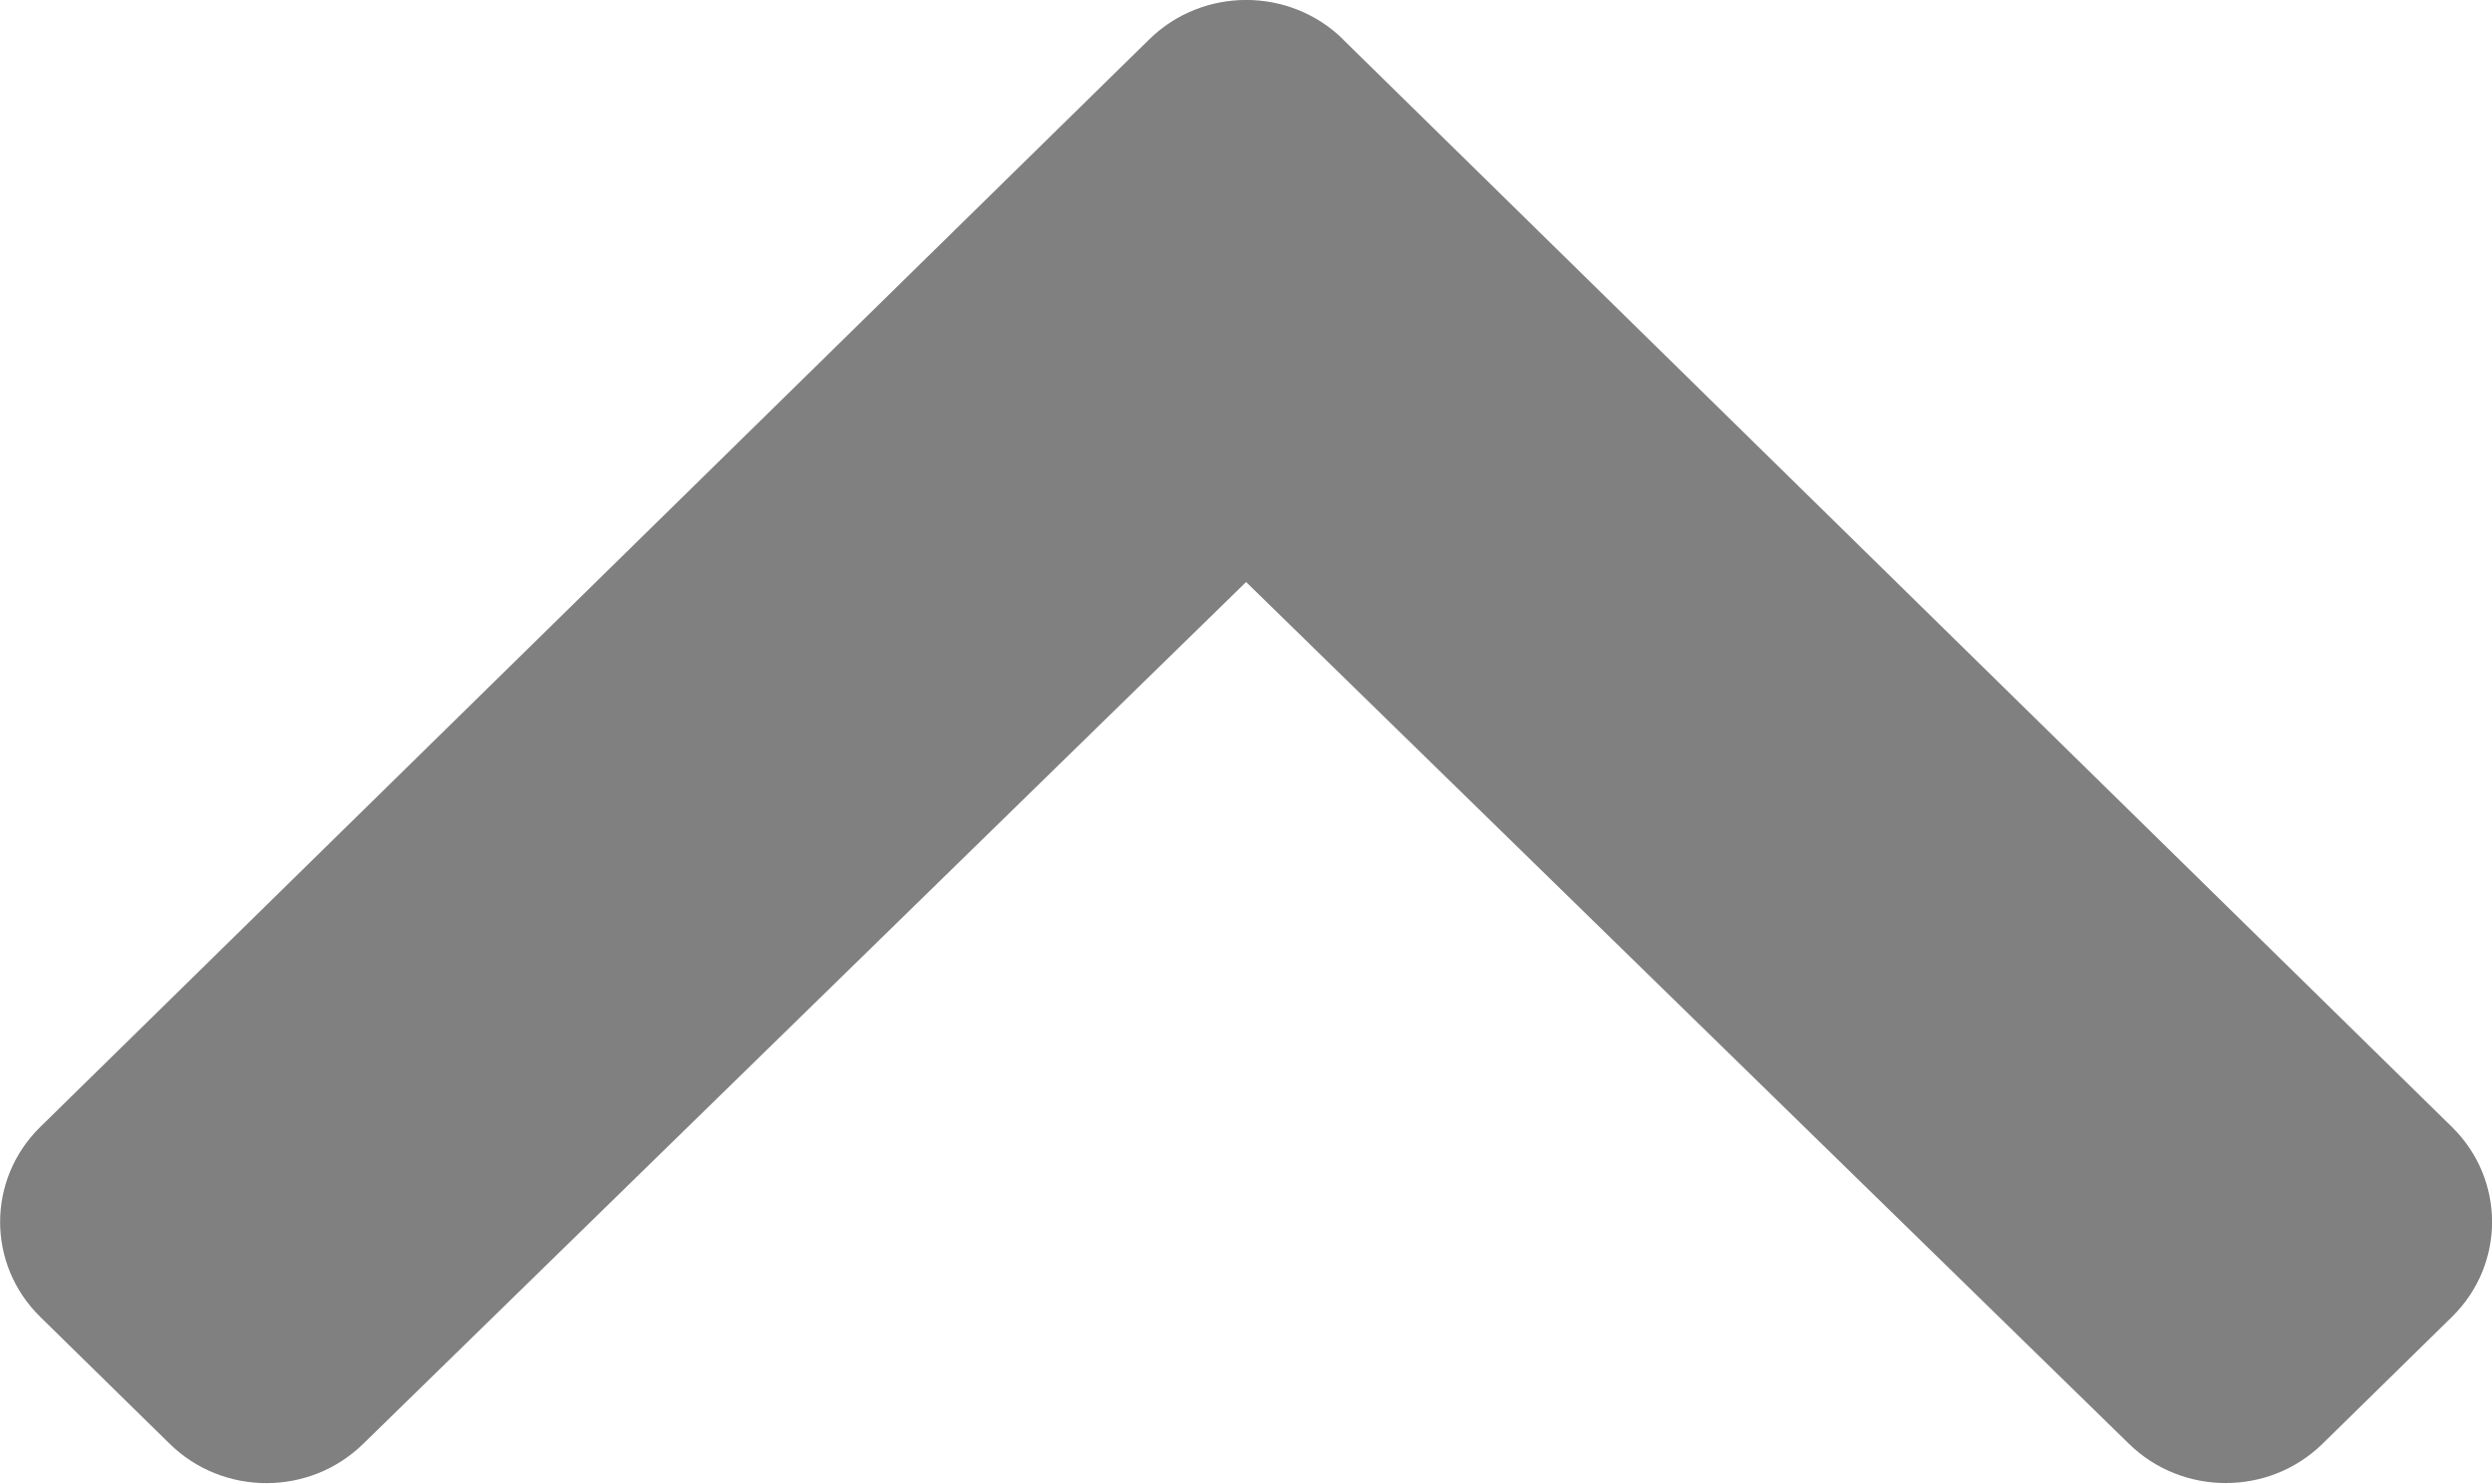
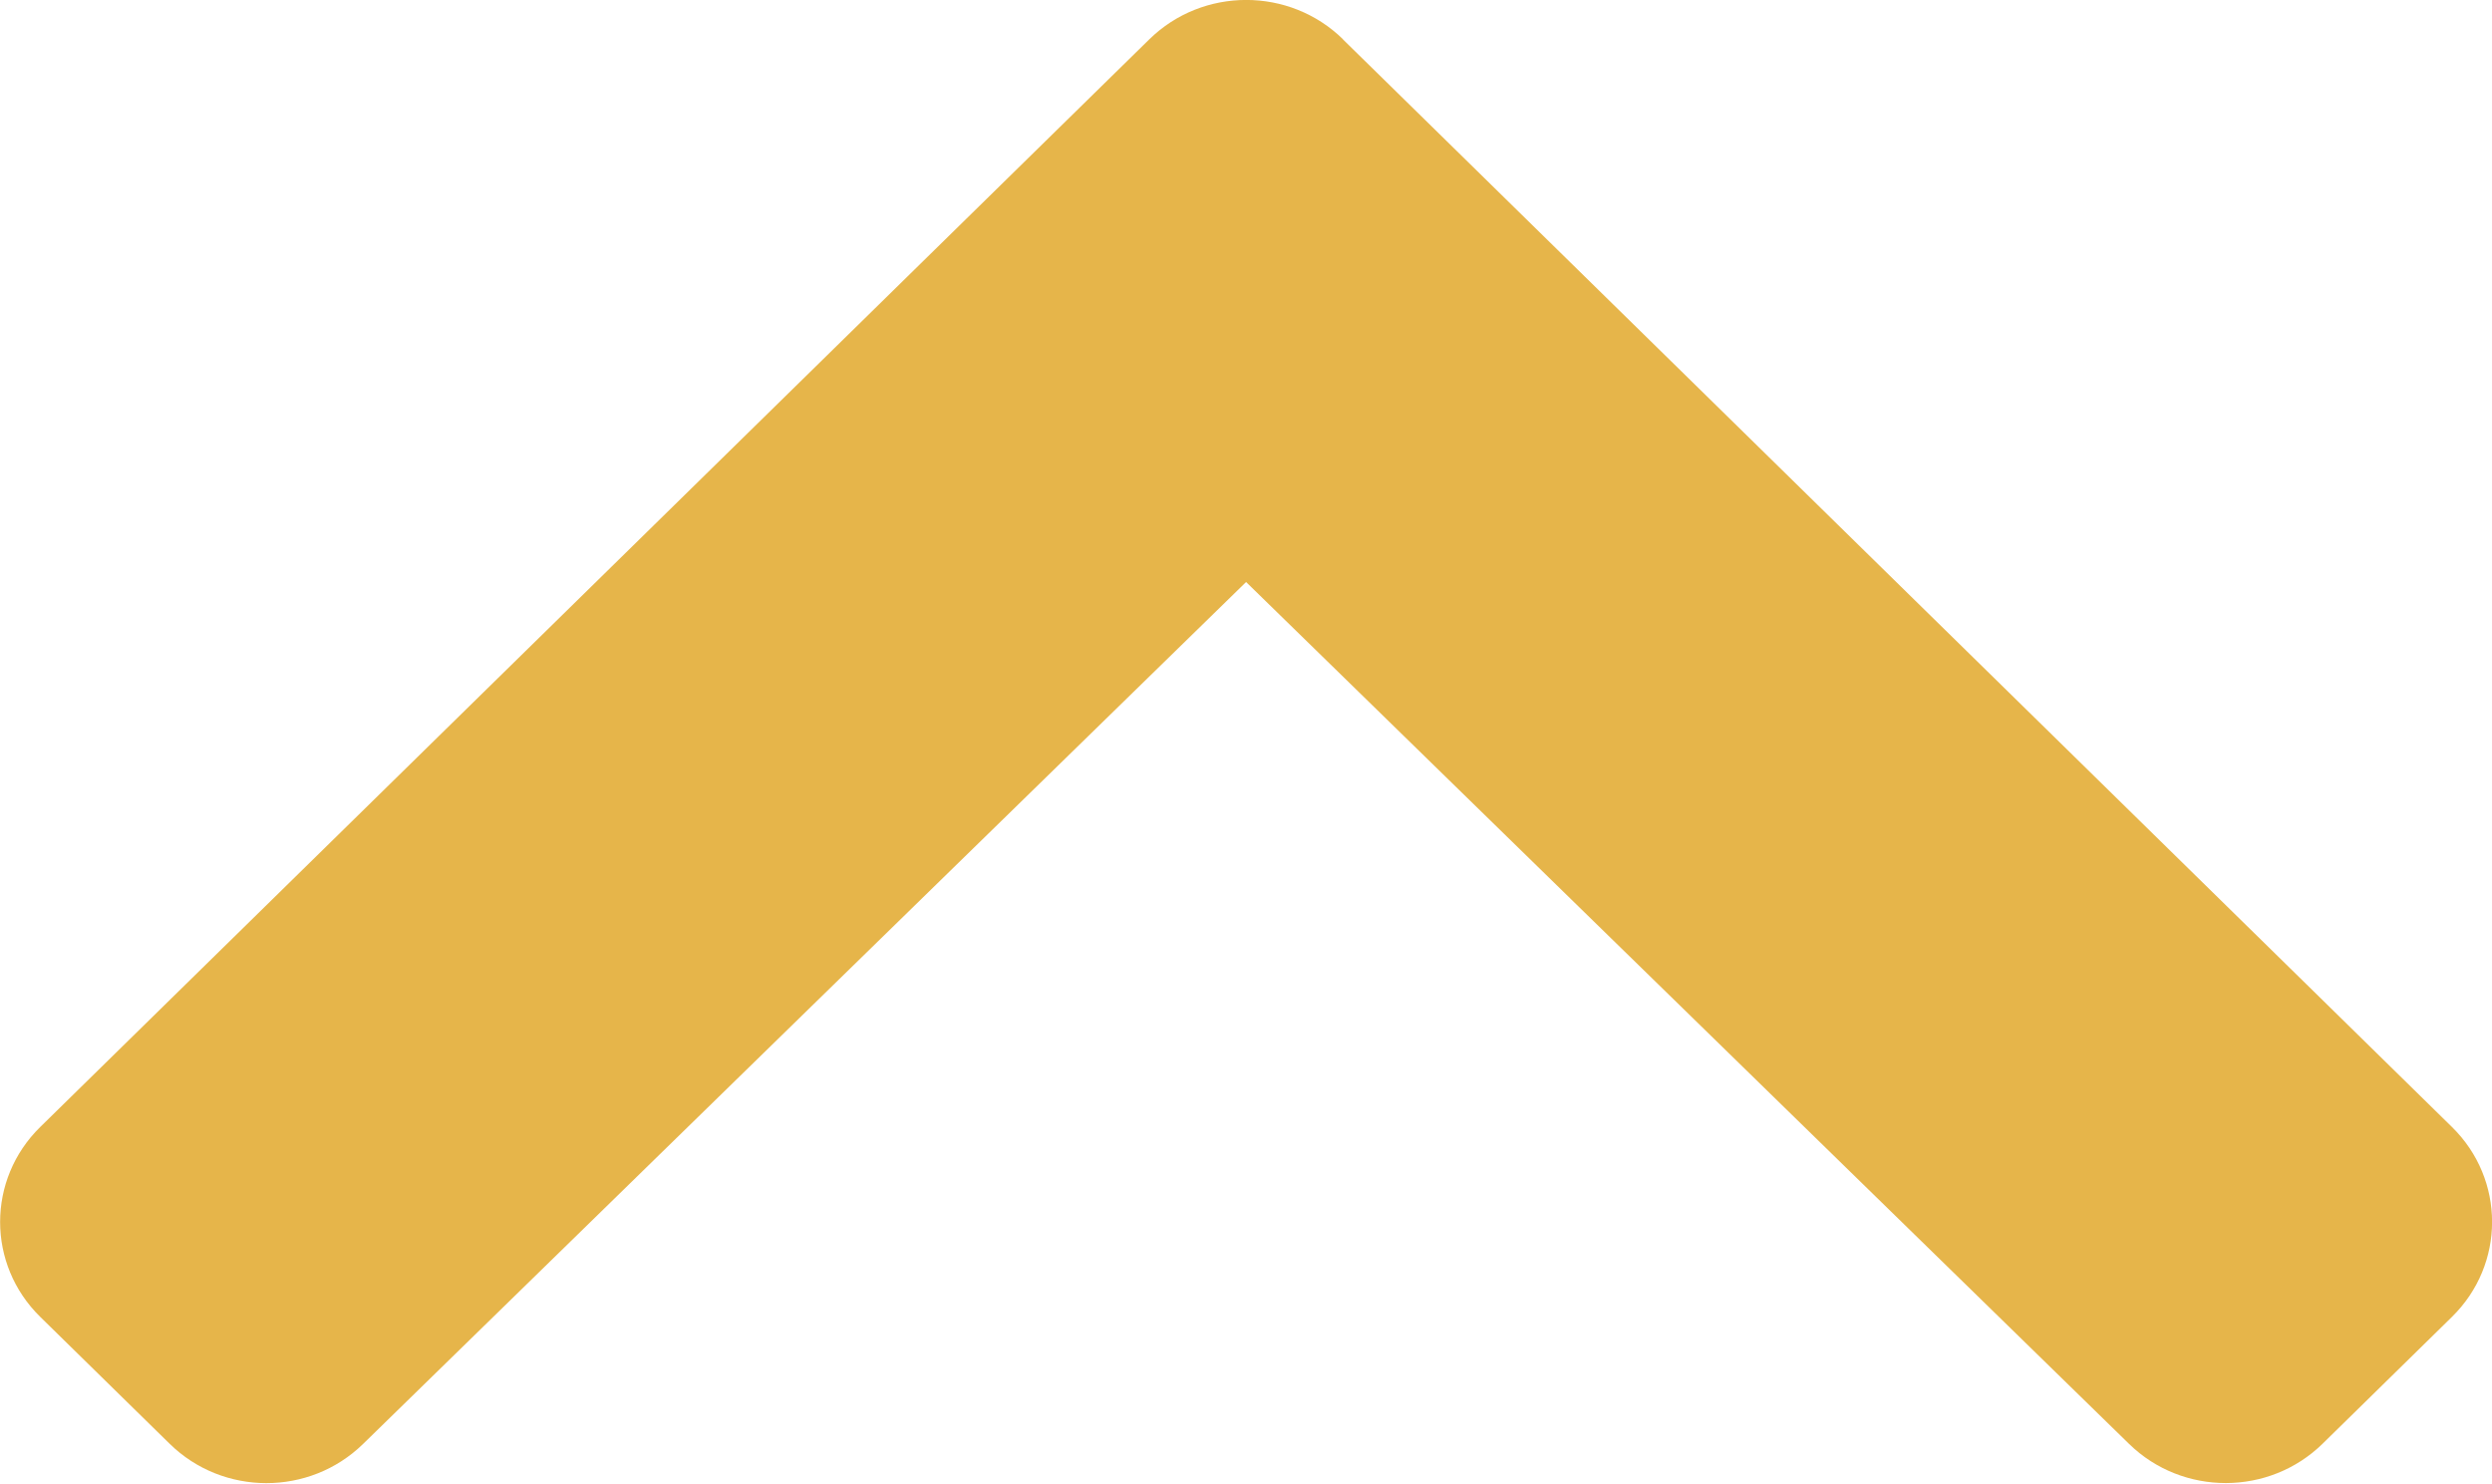
<svg xmlns="http://www.w3.org/2000/svg" height="15.437" viewBox="0 0 25.934 15.437" width="25.934">
-   <path d="m13.975.409 11.542 11.321c.557.546.557 1.431 0 1.977l-1.346 1.32c-.556.545-1.456.546-2.013.003l-9.19-8.972-9.19 8.972c-.557.544-1.458.543-2.013-.003l-1.346-1.32c-.557-.546-.557-1.431 0-1.977l11.542-11.321c.557-.546 1.459-.546 2.016-0z" fill="#808080" stroke-width=".059" />
+   <path d="m13.975.409 11.542 11.321c.557.546.557 1.431 0 1.977l-1.346 1.32c-.556.545-1.456.546-2.013.003l-9.19-8.972-9.19 8.972c-.557.544-1.458.543-2.013-.003l-1.346-1.32c-.557-.546-.557-1.431 0-1.977l11.542-11.321c.557-.546 1.459-.546 2.016-0z" fill="#e6b54a" stroke-width=".059" />
</svg>
